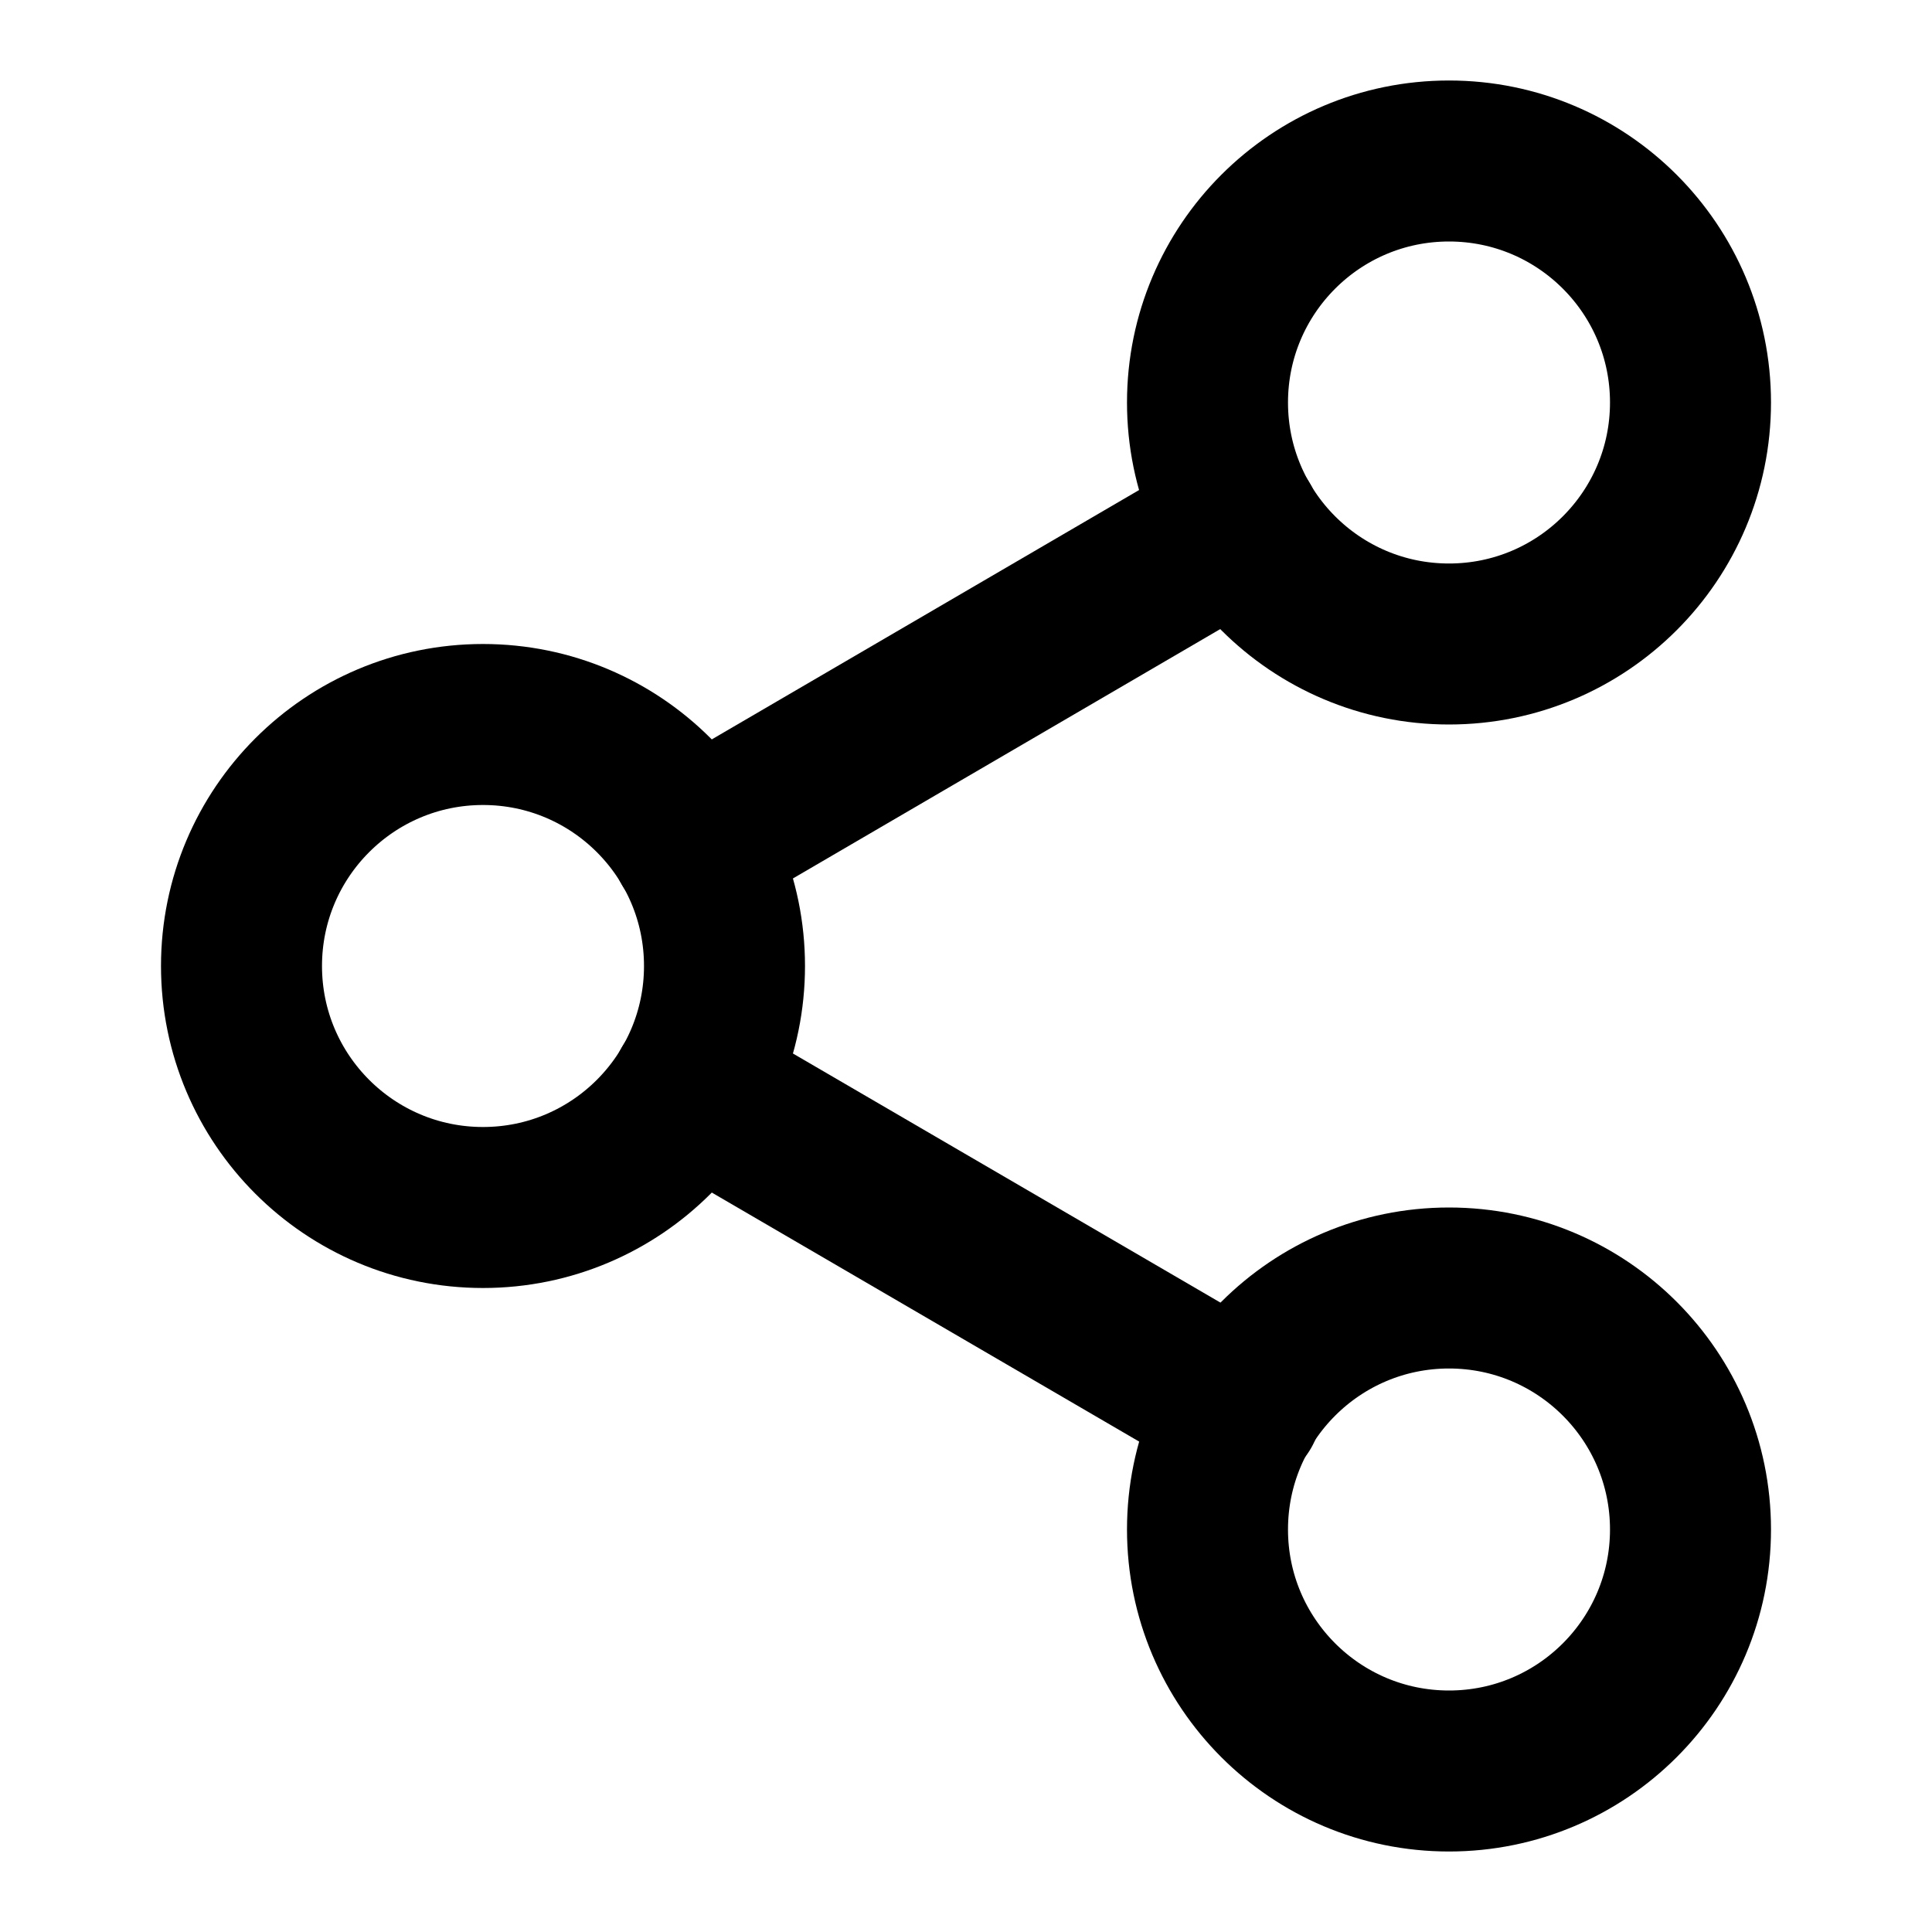
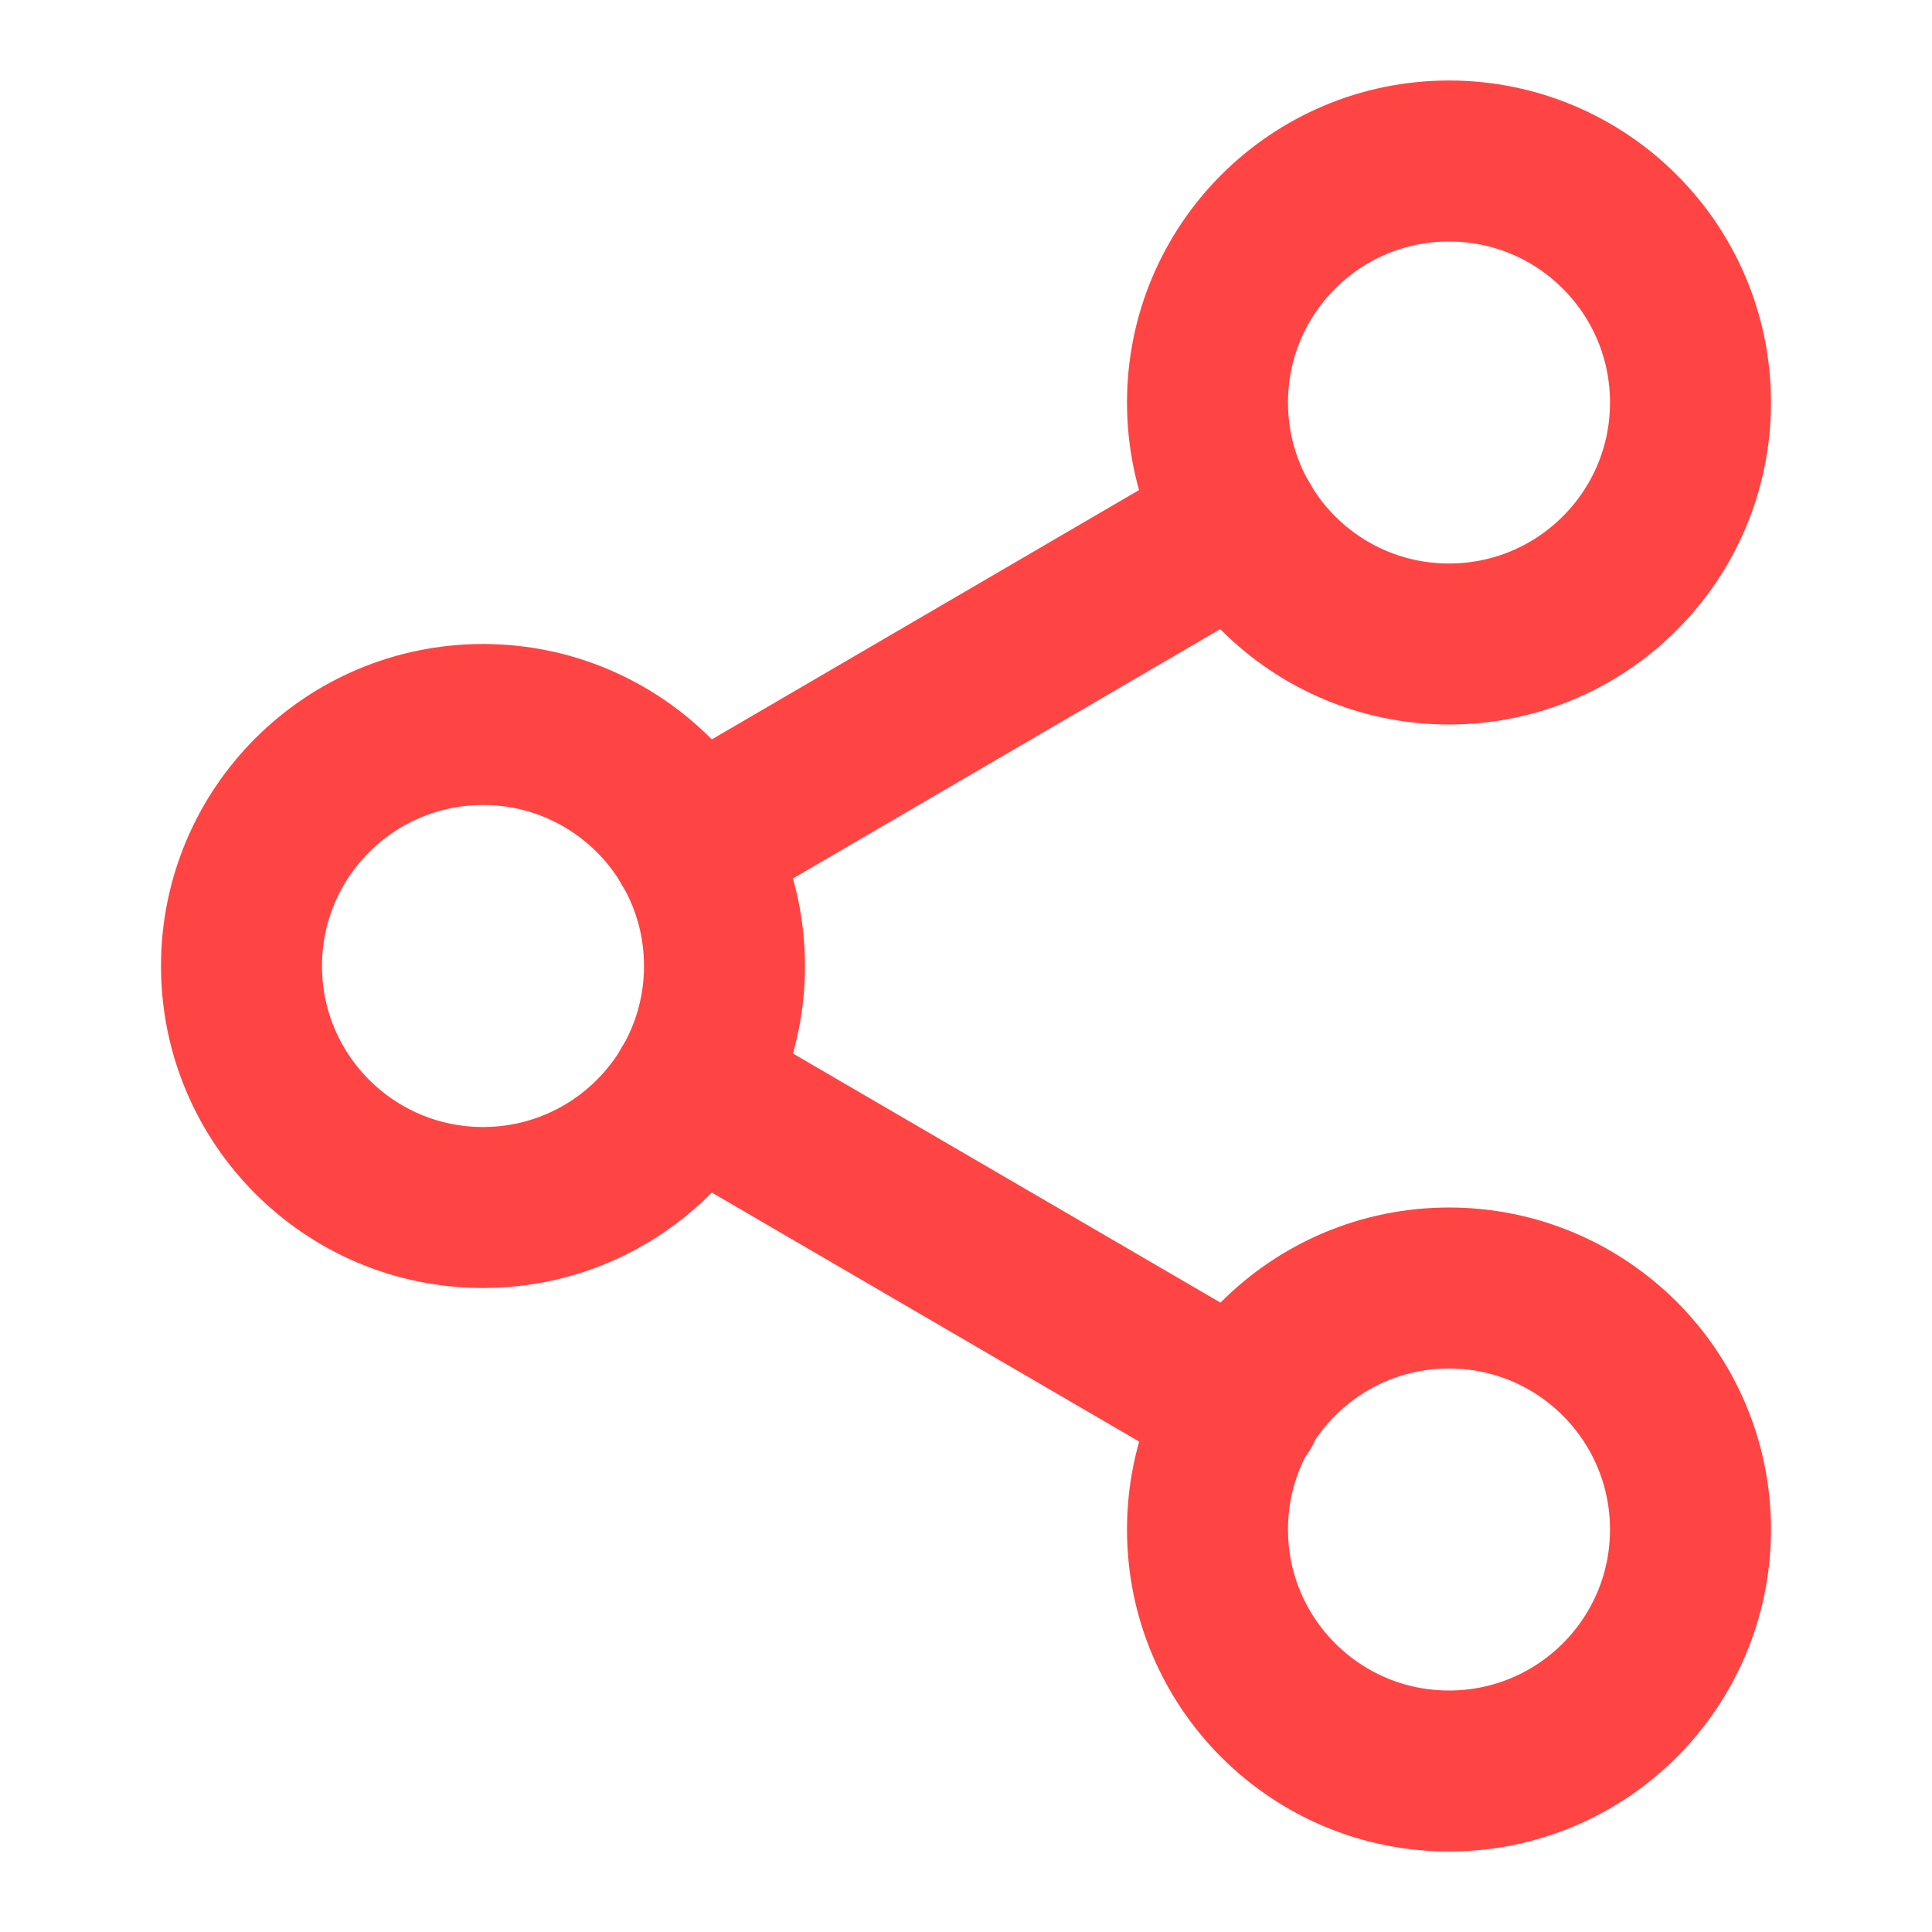
- <svg xmlns="http://www.w3.org/2000/svg" width="24" height="24" viewBox="0 0 24 24" fill="none" stroke="currentColor" stroke-width="2" stroke-linecap="round" stroke-linejoin="round" class="lucide lucide-share2-icon lucide-share-2">
+ <svg xmlns="http://www.w3.org/2000/svg" width="24" height="24" viewBox="0 0 24 24" fill="none" stroke="#ff4444" stroke-width="2" stroke-linecap="round" stroke-linejoin="round" class="lucide lucide-share2-icon lucide-share-2">
  <circle cx="18" cy="5" r="3" />
  <circle cx="6" cy="12" r="3" />
  <circle cx="18" cy="19" r="3" />
  <line x1="8.59" x2="15.42" y1="13.51" y2="17.49" />
  <line x1="15.41" x2="8.59" y1="6.51" y2="10.49" />
</svg>
